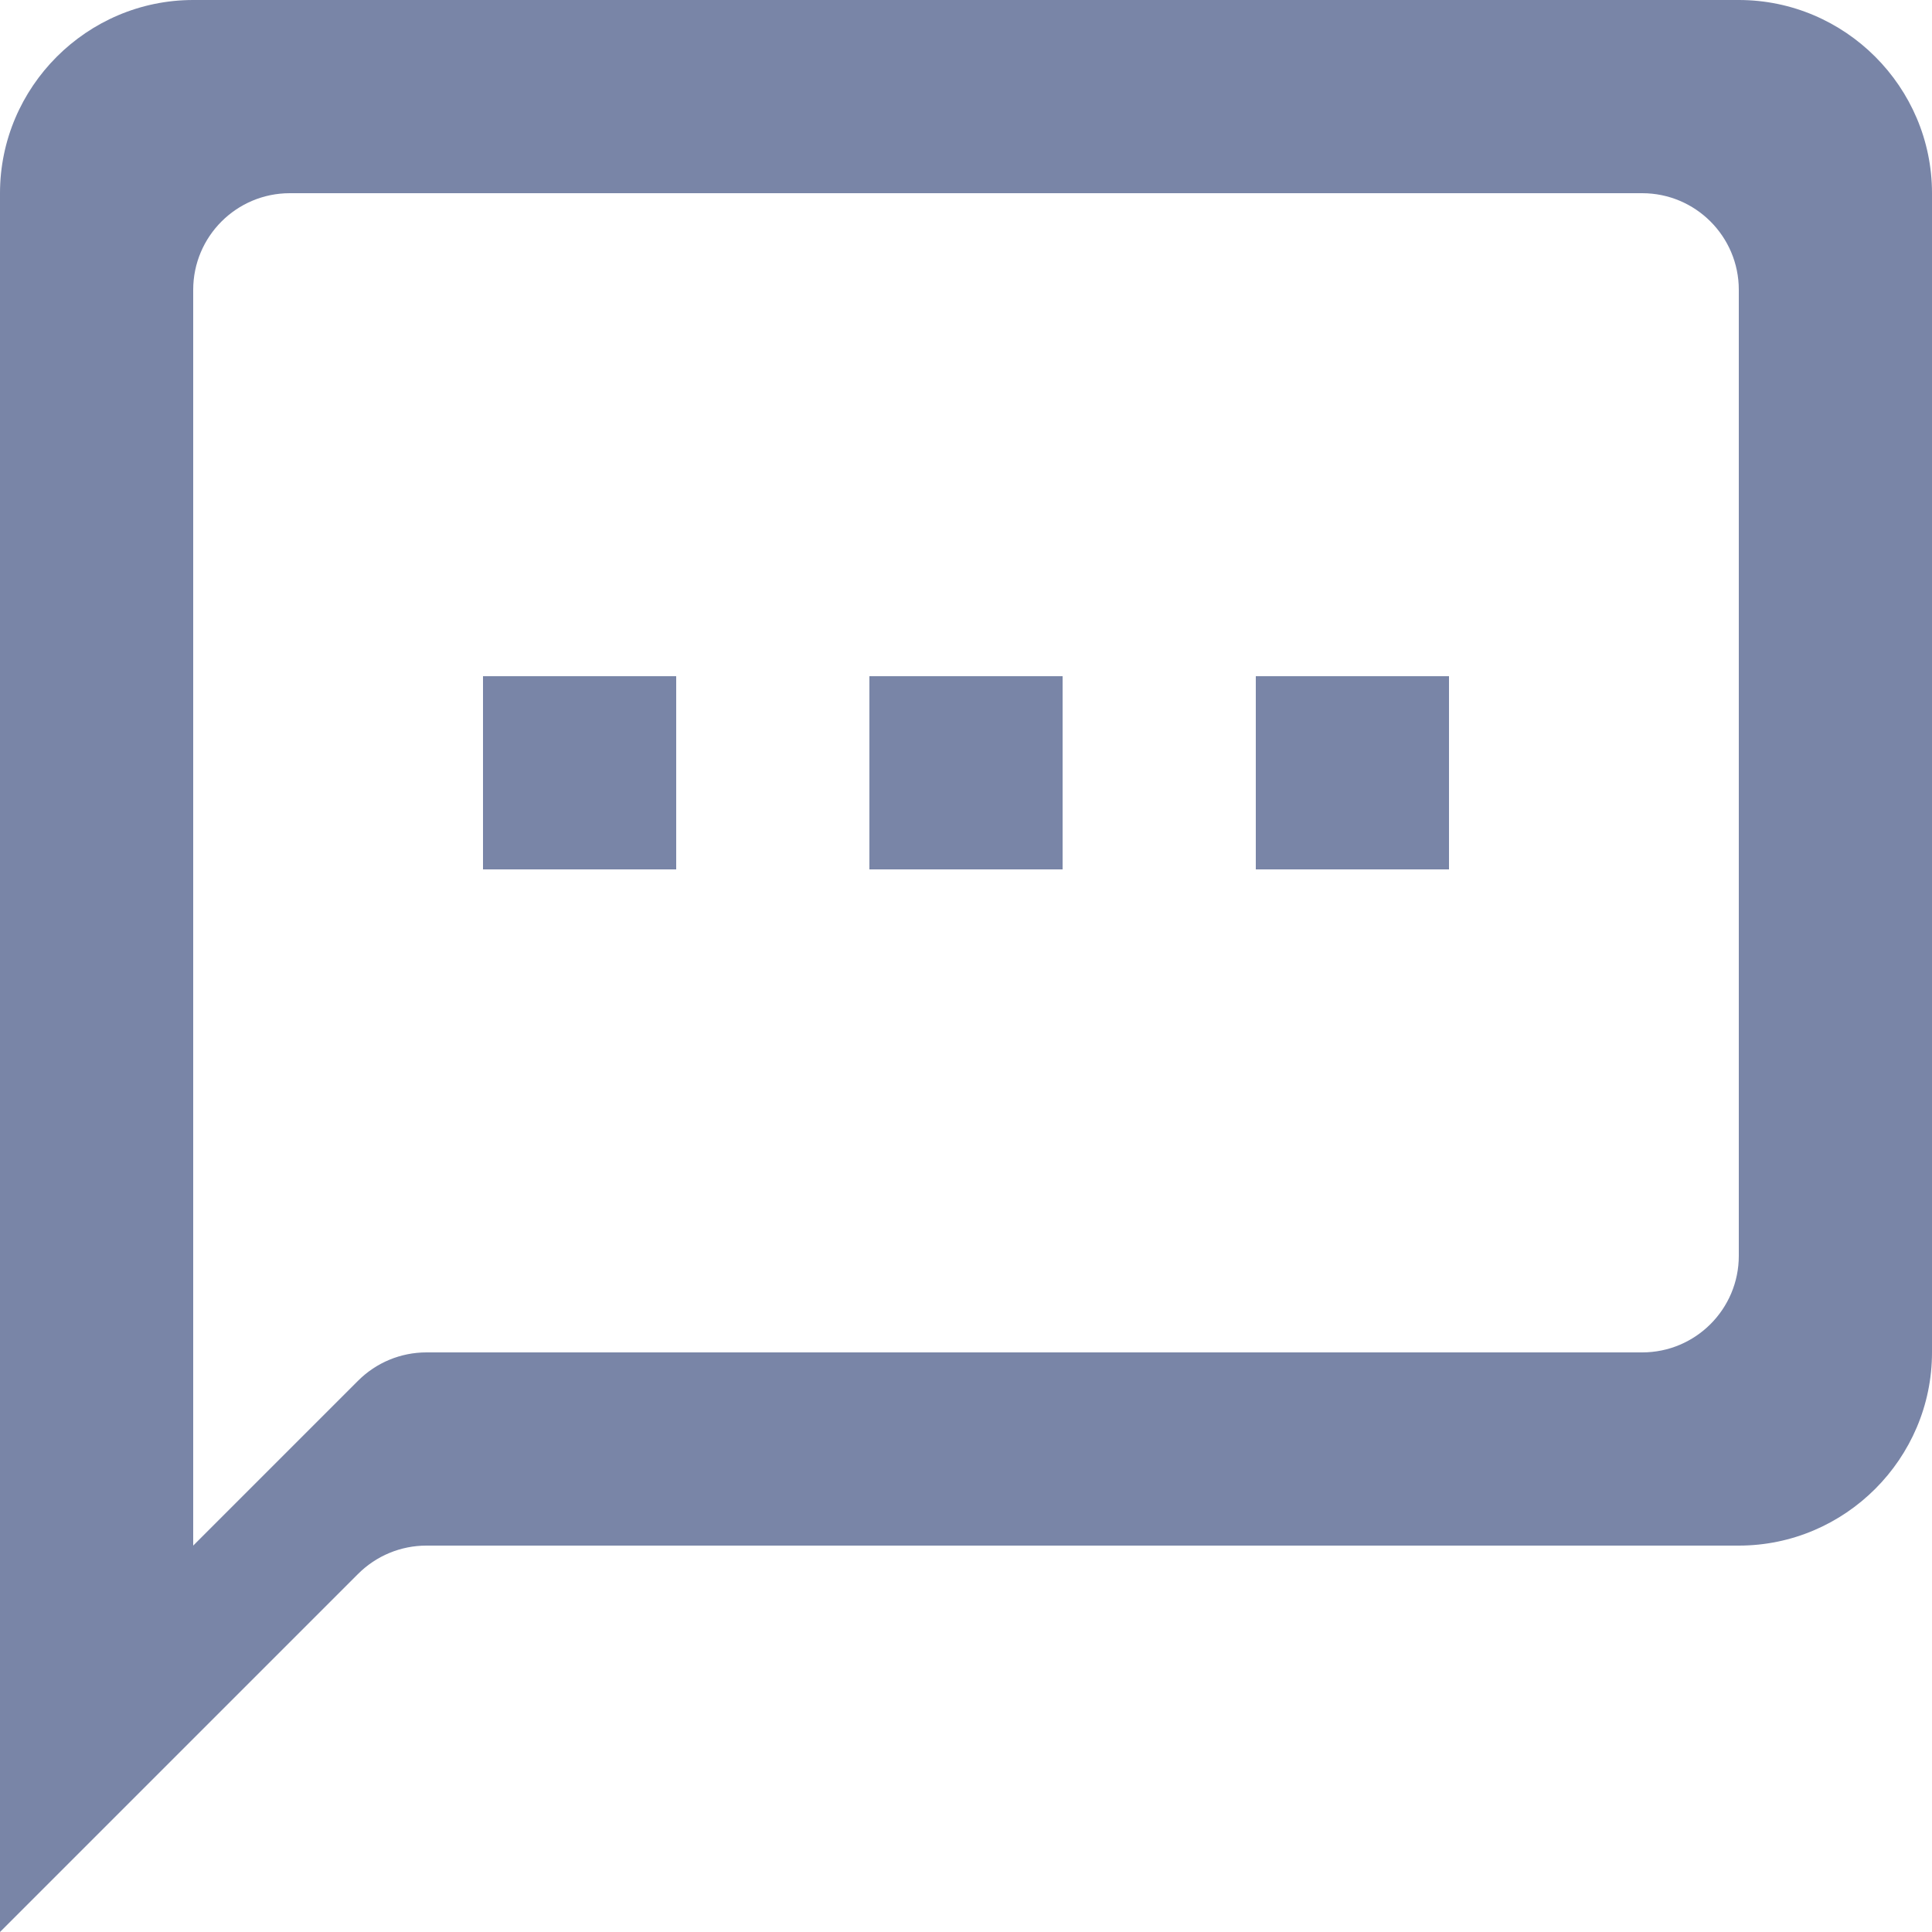
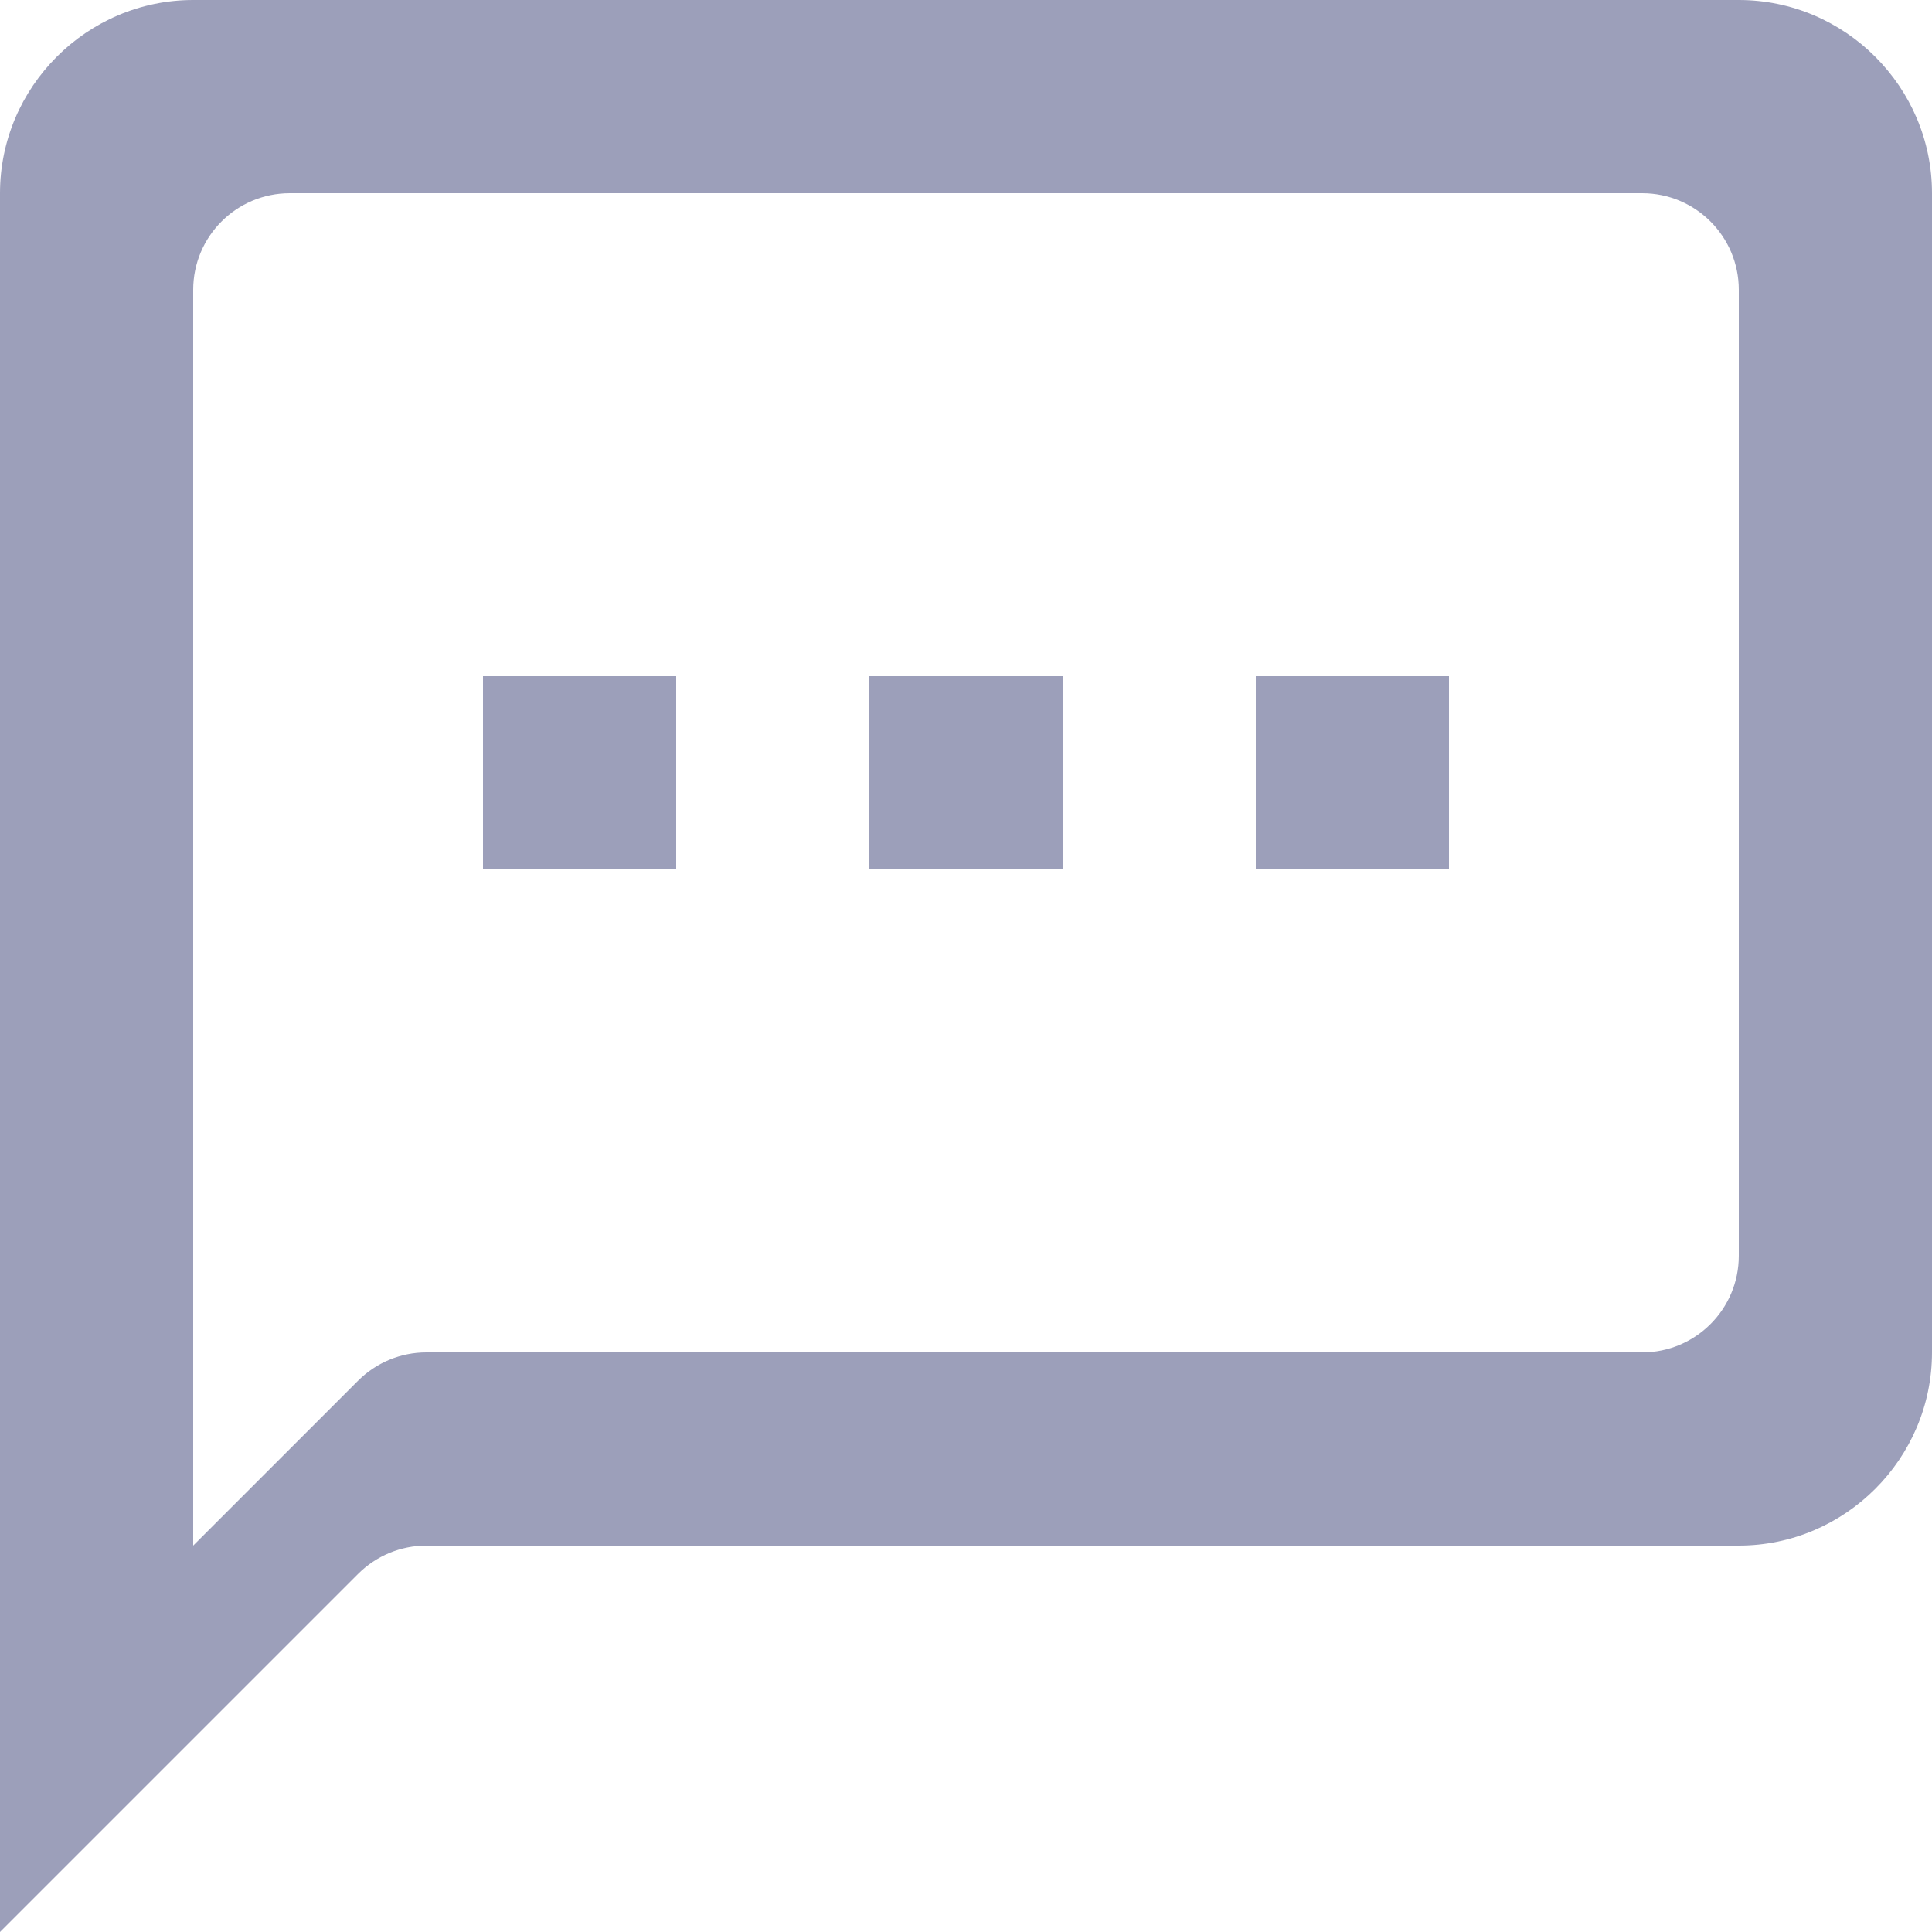
<svg xmlns="http://www.w3.org/2000/svg" width="20" height="20" viewBox="0 0 20 20" fill="none">
-   <path d="M18 0H2C0.9 0 0 0.9 0 2V20L3.707 16.293C3.895 16.105 4.149 16 4.414 16H18C19.1 16 20 15.1 20 14V2C20 0.9 19.1 0 18 0ZM18 13C18 13.552 17.552 14 17 14H4.414C4.149 14 3.895 14.105 3.707 14.293L2 16V3C2 2.448 2.448 2 3 2H17C17.552 2 18 2.448 18 3V13ZM5 7H7V9H5V7ZM9 7H11V9H9V7ZM13 7H15V9H13V7Z" fill="#7985A7" />
+   <path d="M18 0H2C0.9 0 0 0.9 0 2V20L3.707 16.293C3.895 16.105 4.149 16 4.414 16H18C19.1 16 20 15.1 20 14V2C20 0.9 19.1 0 18 0ZM18 13C18 13.552 17.552 14 17 14H4.414C4.149 14 3.895 14.105 3.707 14.293L2 16V3C2 2.448 2.448 2 3 2H17C17.552 2 18 2.448 18 3V13ZM5 7H7V9H5V7ZM9 7H11V9H9V7ZM13 7H15V9H13V7Z" fill="#9C9FBA" />
</svg>
